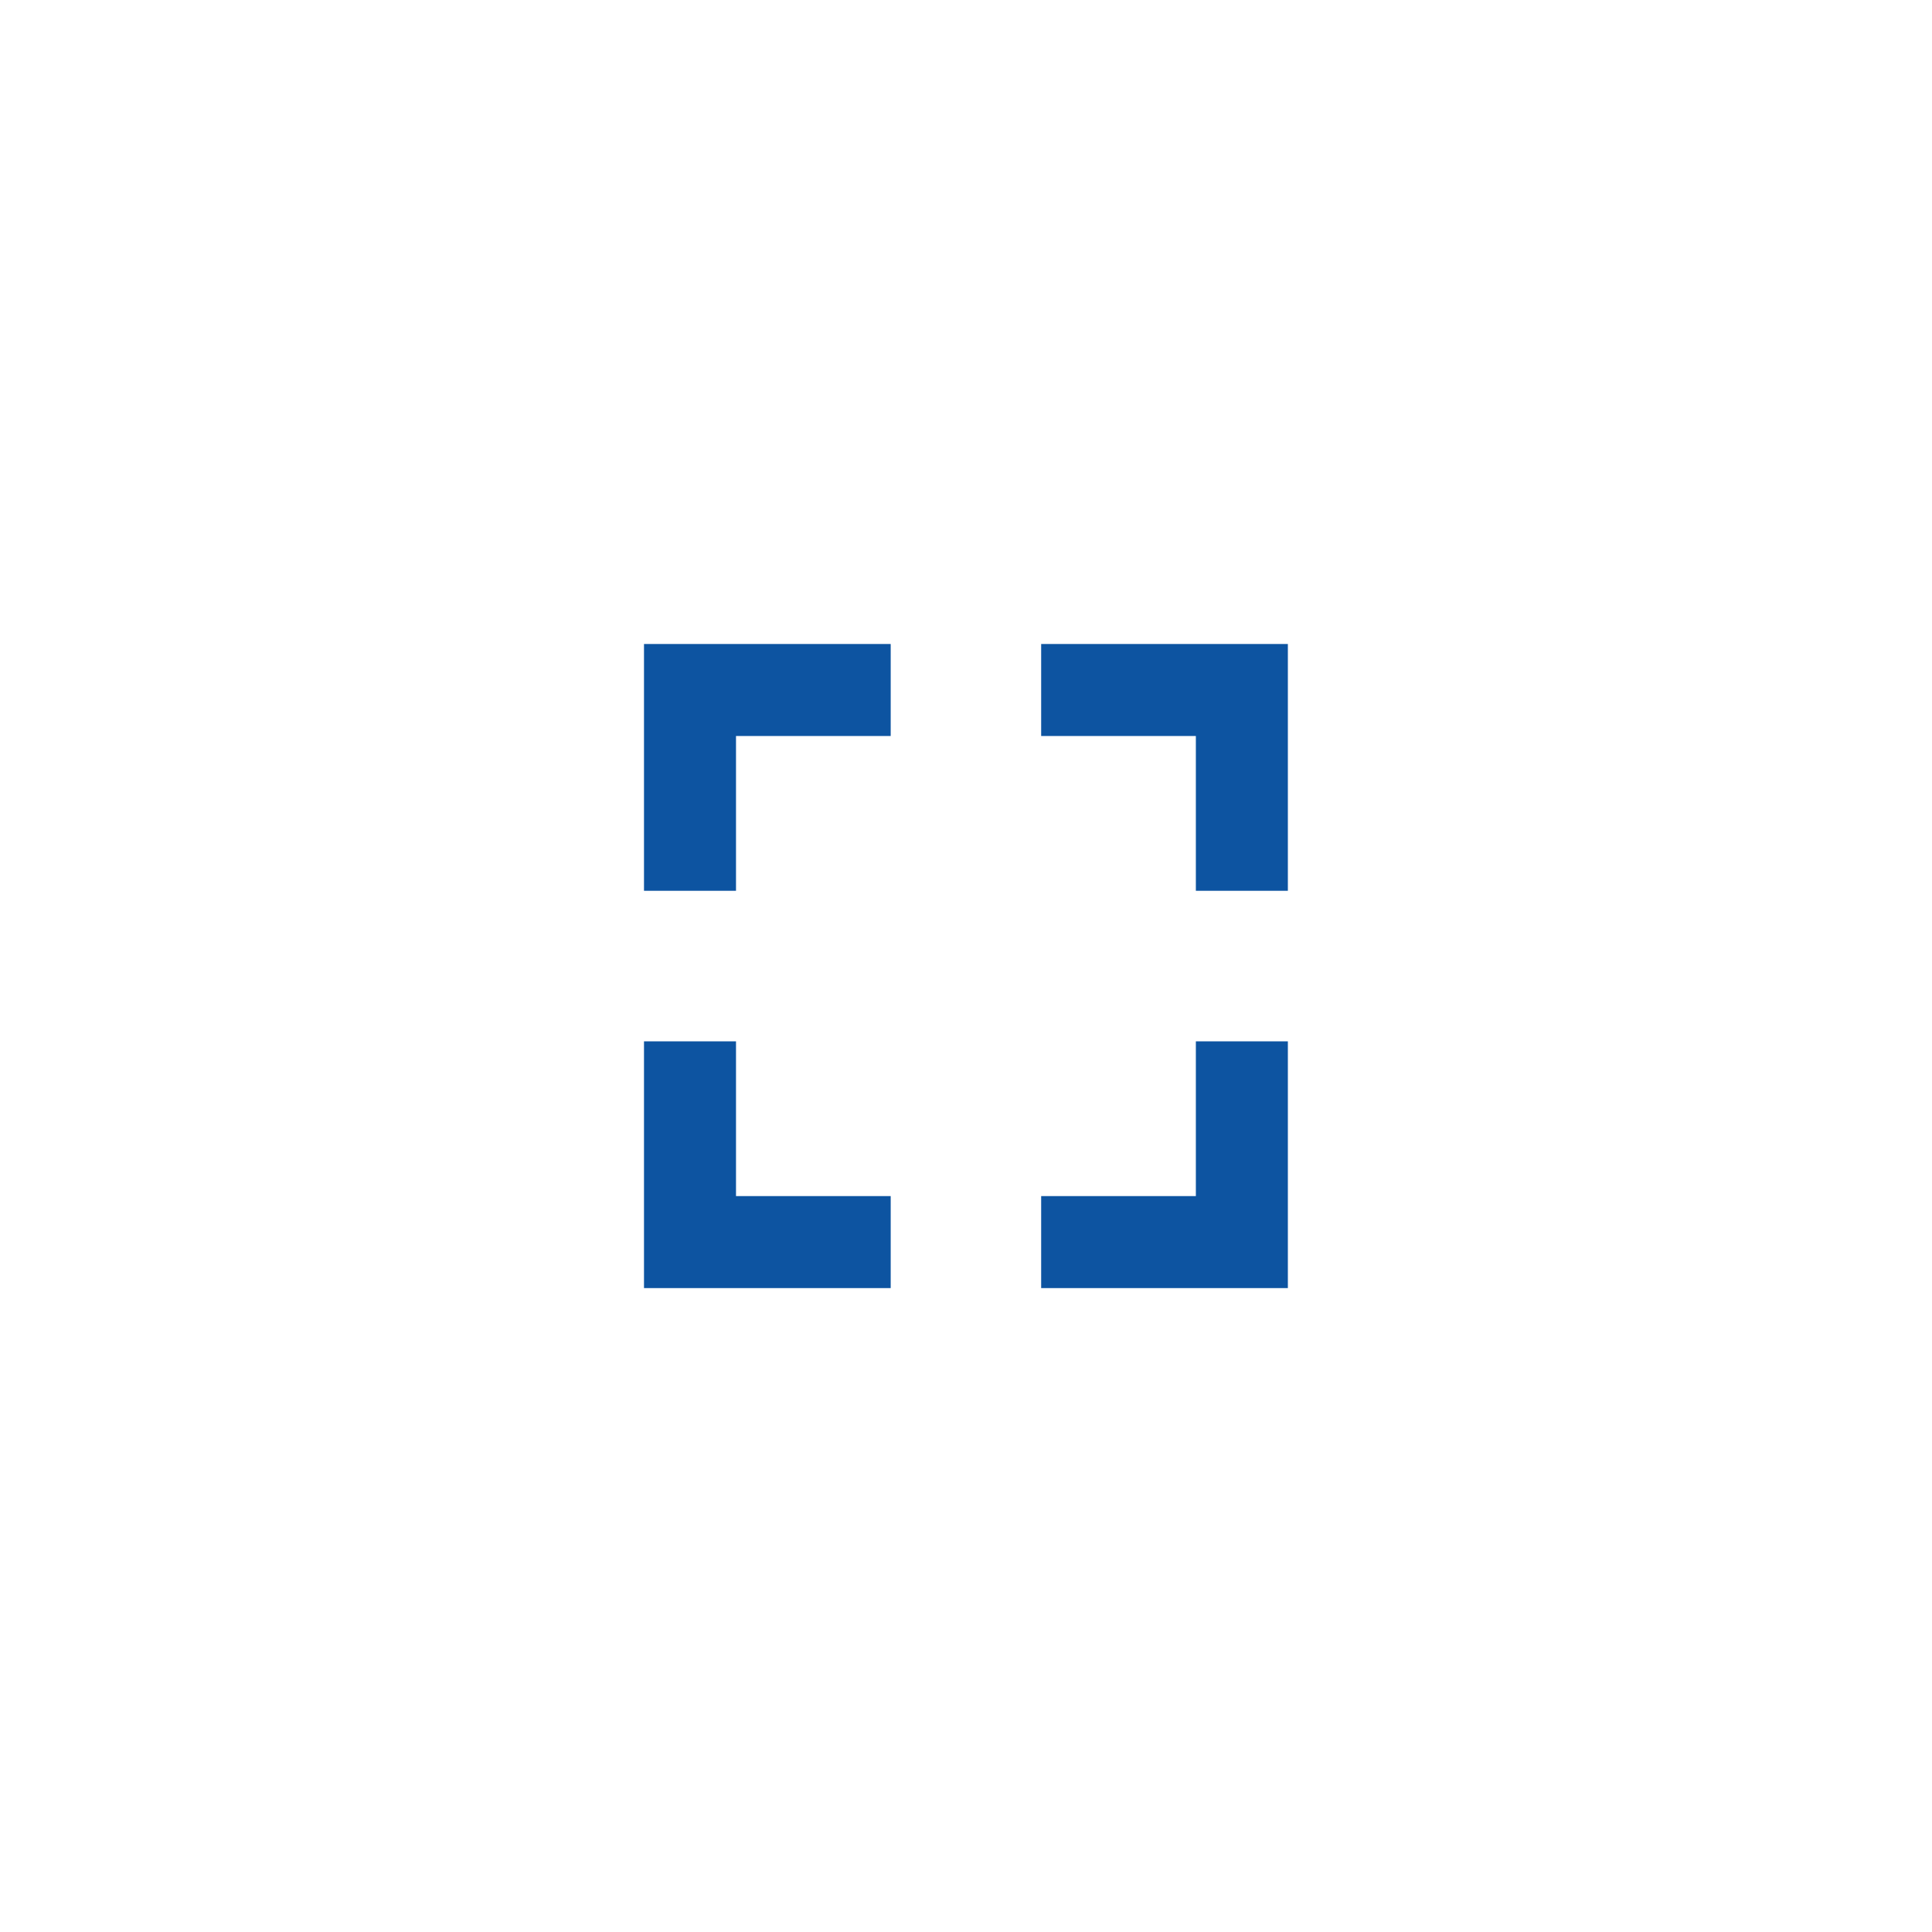
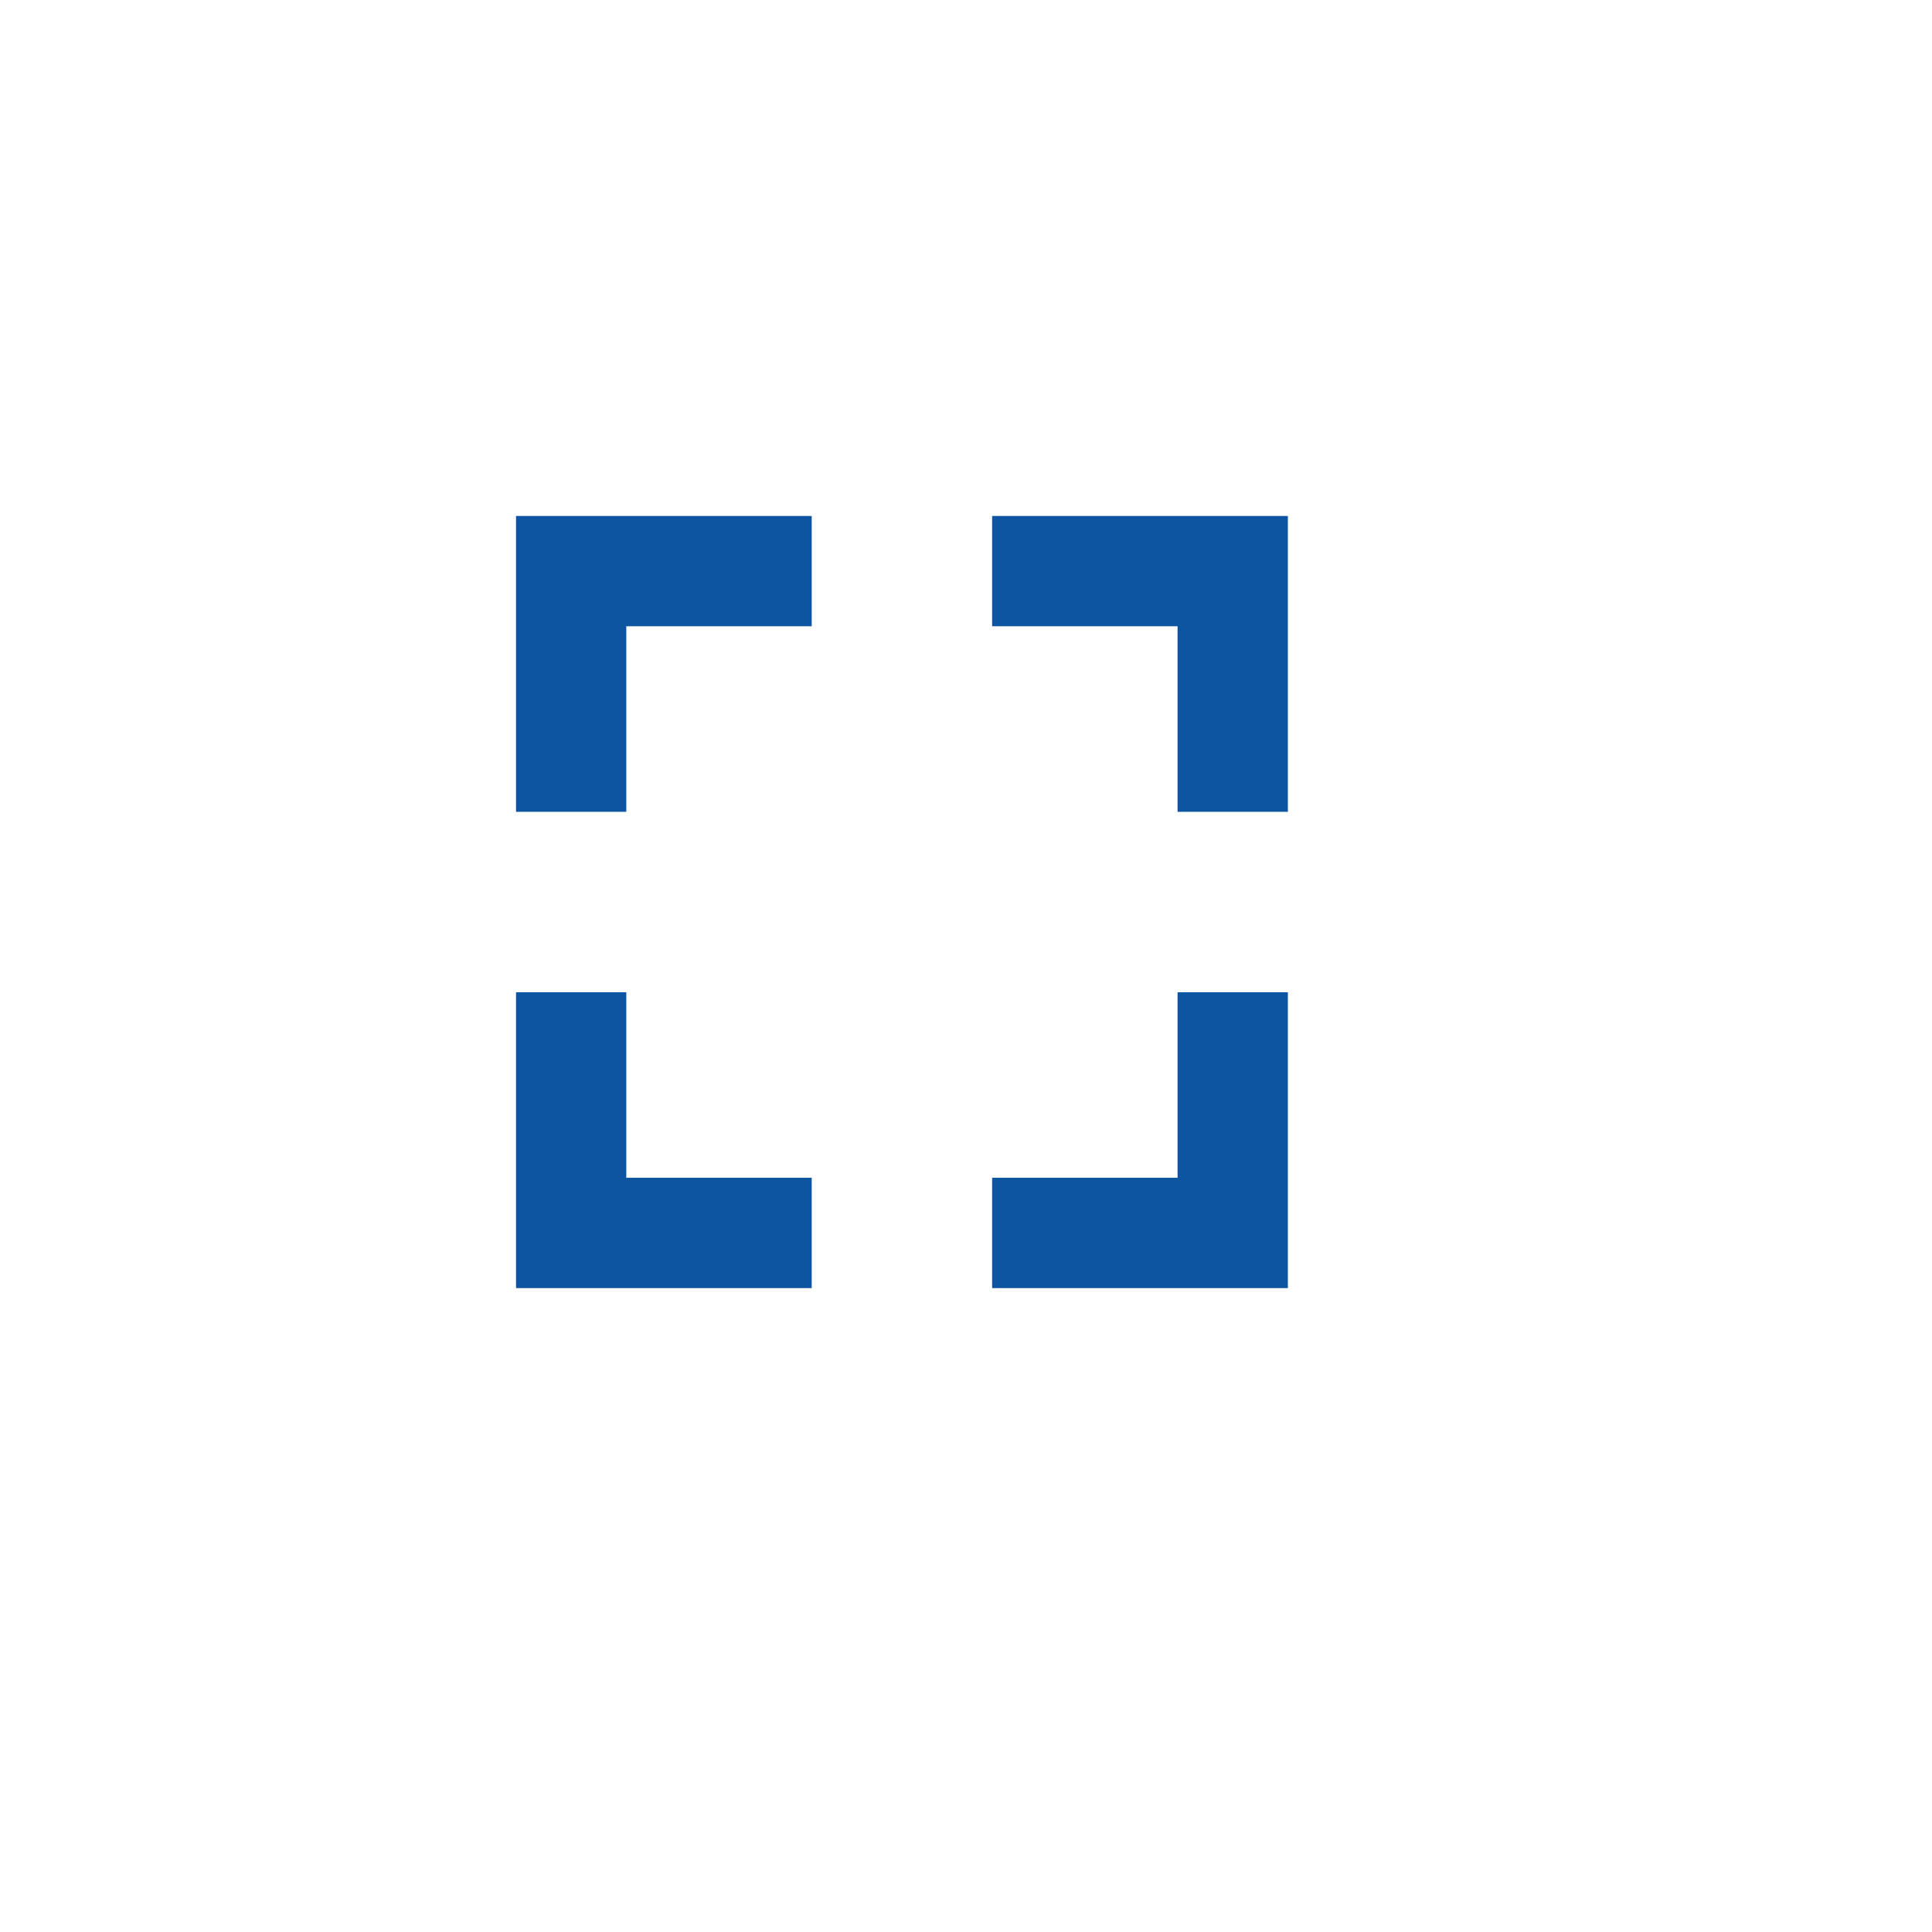
<svg xmlns="http://www.w3.org/2000/svg" width="42" height="42" viewBox="0 0 42 42" fill="none">
  <rect width="42" height="42" rx="21" fill="none" />
-   <path fill-rule="evenodd" clip-rule="evenodd" d="M15 14H14V15V19.365H16V16H19.363V14H15ZM15 28.002H14V27.002V22.638H16V26.002H19.363V28.002H15ZM27.997 14H26.997H22.634V16H25.997V19.365H27.997V15V14ZM26.997 28.002H27.997V27.002V22.638H25.997V26.002H22.634V28.002H26.997Z" fill="#0D54A1" />
+   <path fill-rule="evenodd" clip-rule="evenodd" d="M 12.416 11.217 L 11.218 11.217 L 11.218 12.415 L 11.218 17.648 L 13.615 17.648 L 13.615 13.614 L 17.646 13.614 L 17.646 11.217 L 12.416 11.217 Z M 12.416 28.002 L 11.218 28.002 L 11.218 26.804 L 11.218 21.571 L 13.615 21.571 L 13.615 25.604 L 17.646 25.604 L 17.646 28.002 L 12.416 28.002 Z M 27.997 11.217 L 26.798 11.217 L 21.568 11.217 L 21.568 13.614 L 25.599 13.614 L 25.599 17.648 L 27.997 17.648 L 27.997 12.415 L 27.997 11.217 Z M 26.798 28.002 L 27.997 28.002 L 27.997 26.804 L 27.997 21.571 L 25.599 21.571 L 25.599 25.604 L 21.568 25.604 L 21.568 28.002 L 26.798 28.002 Z" fill="#0D54A1" style="" />
</svg>
